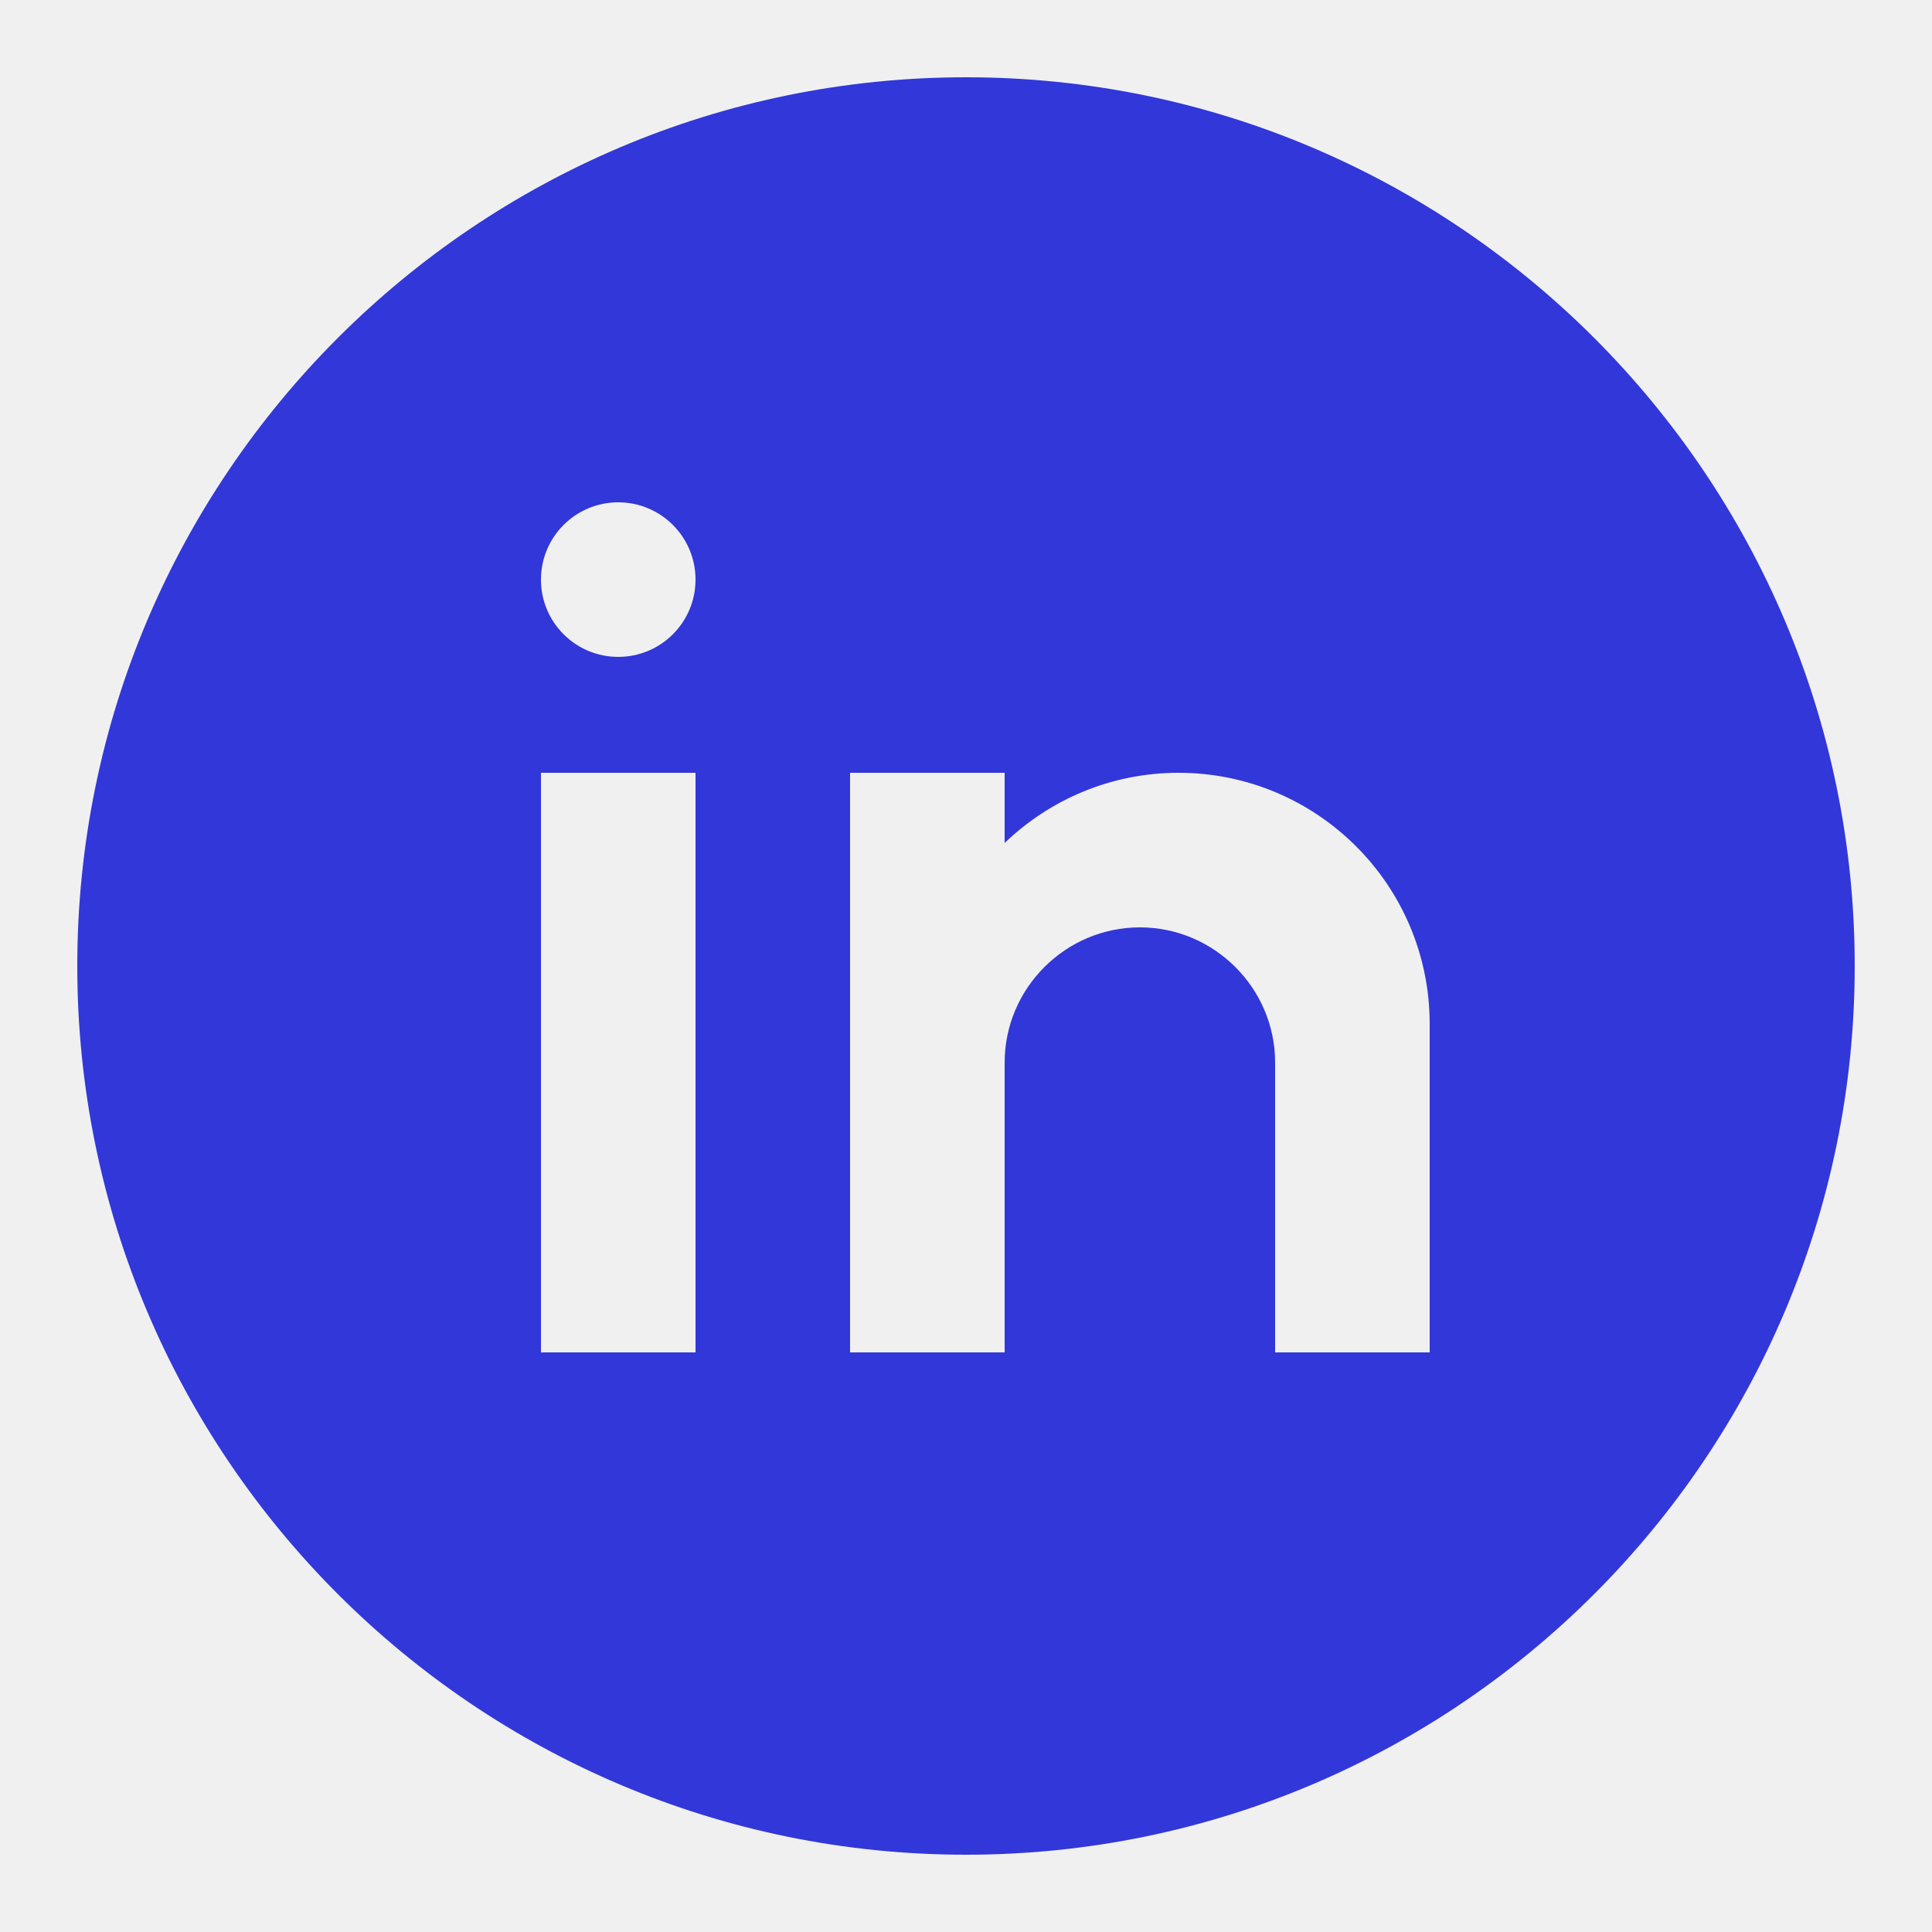
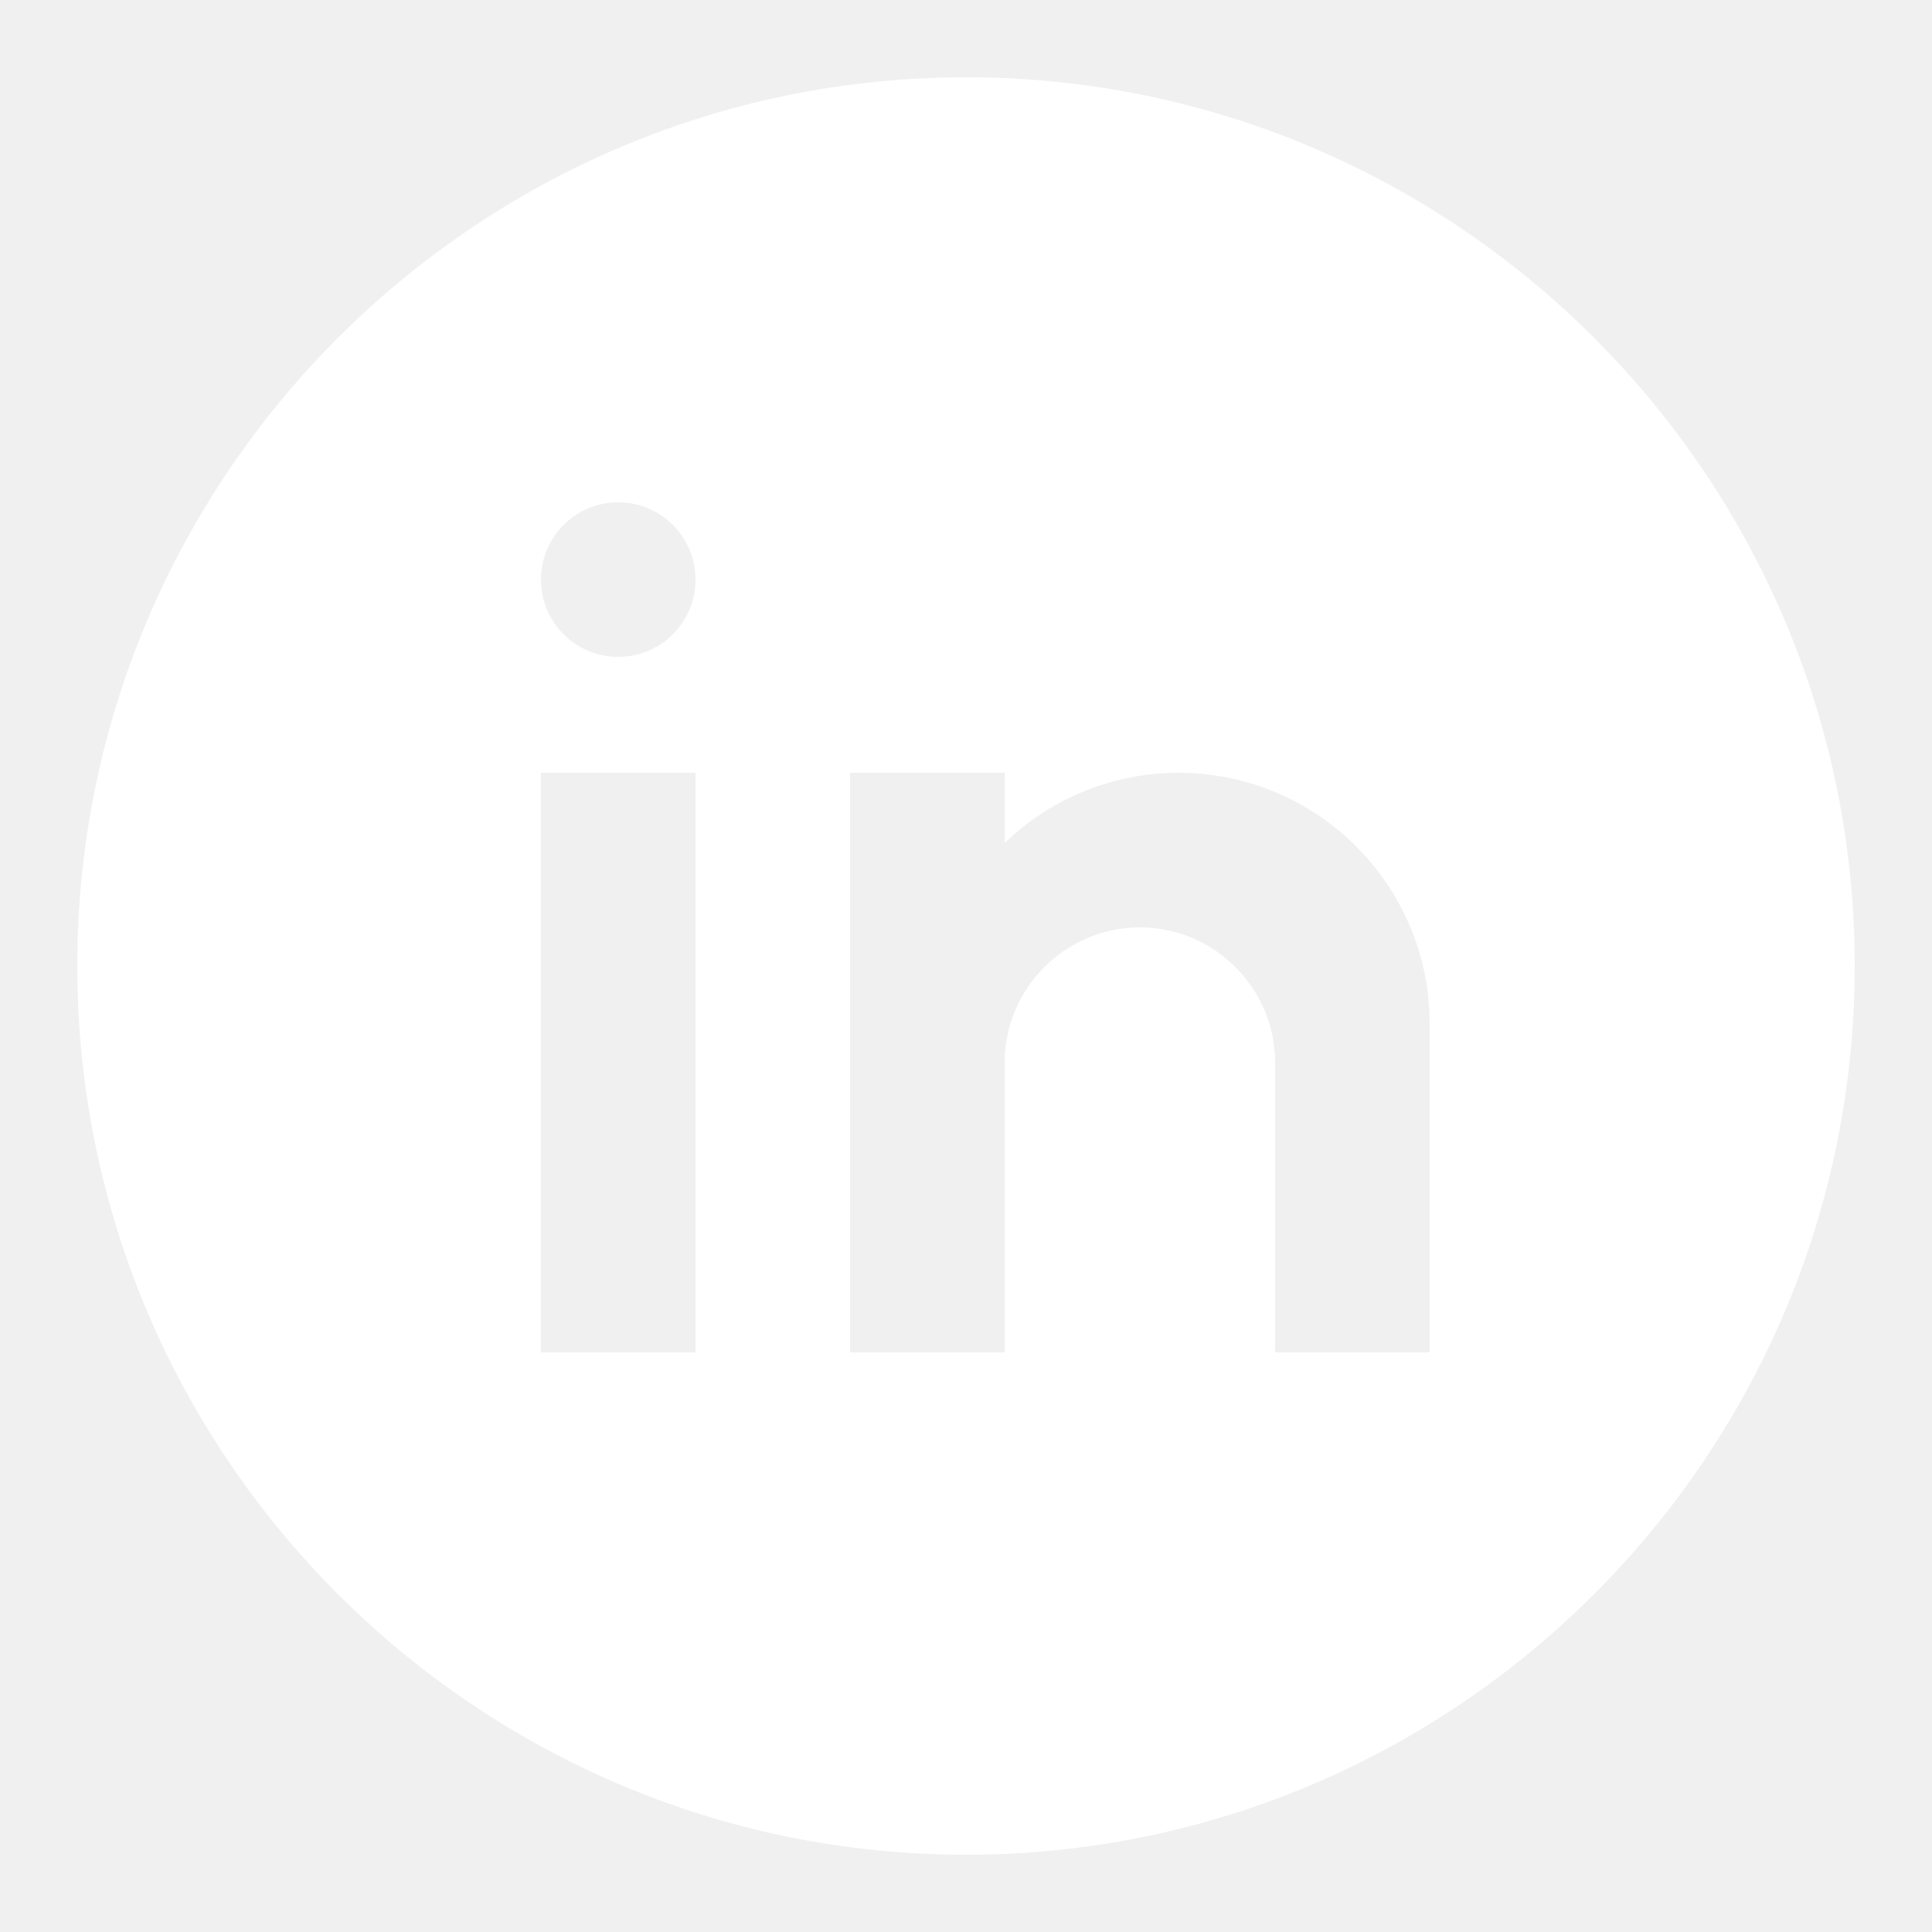
- <svg xmlns="http://www.w3.org/2000/svg" x="0px" y="0px" width="50" height="50" viewBox="0 0 50 50" fill="#3237D9">
+ <svg xmlns="http://www.w3.org/2000/svg" x="0px" y="0px" width="50" height="50" viewBox="0 0 50 50" fill="#FFF">
  <path d="M25,2C12.318,2,2,12.317,2,25s10.318,23,23,23s23-10.317,23-23S37.682,2,25,2z M18,35h-4V20h4V35z M16,17 c-1.105,0-2-0.895-2-2c0-1.105,0.895-2,2-2s2,0.895,2,2C18,16.105,17.105,17,16,17z M37,35h-4v-5v-2.5c0-1.925-1.575-3.5-3.5-3.5 S26,25.575,26,27.5V35h-4V20h4v1.816C27.168,20.694,28.752,20,30.5,20c3.59,0,6.5,2.91,6.5,6.5V35z" />
</svg>
